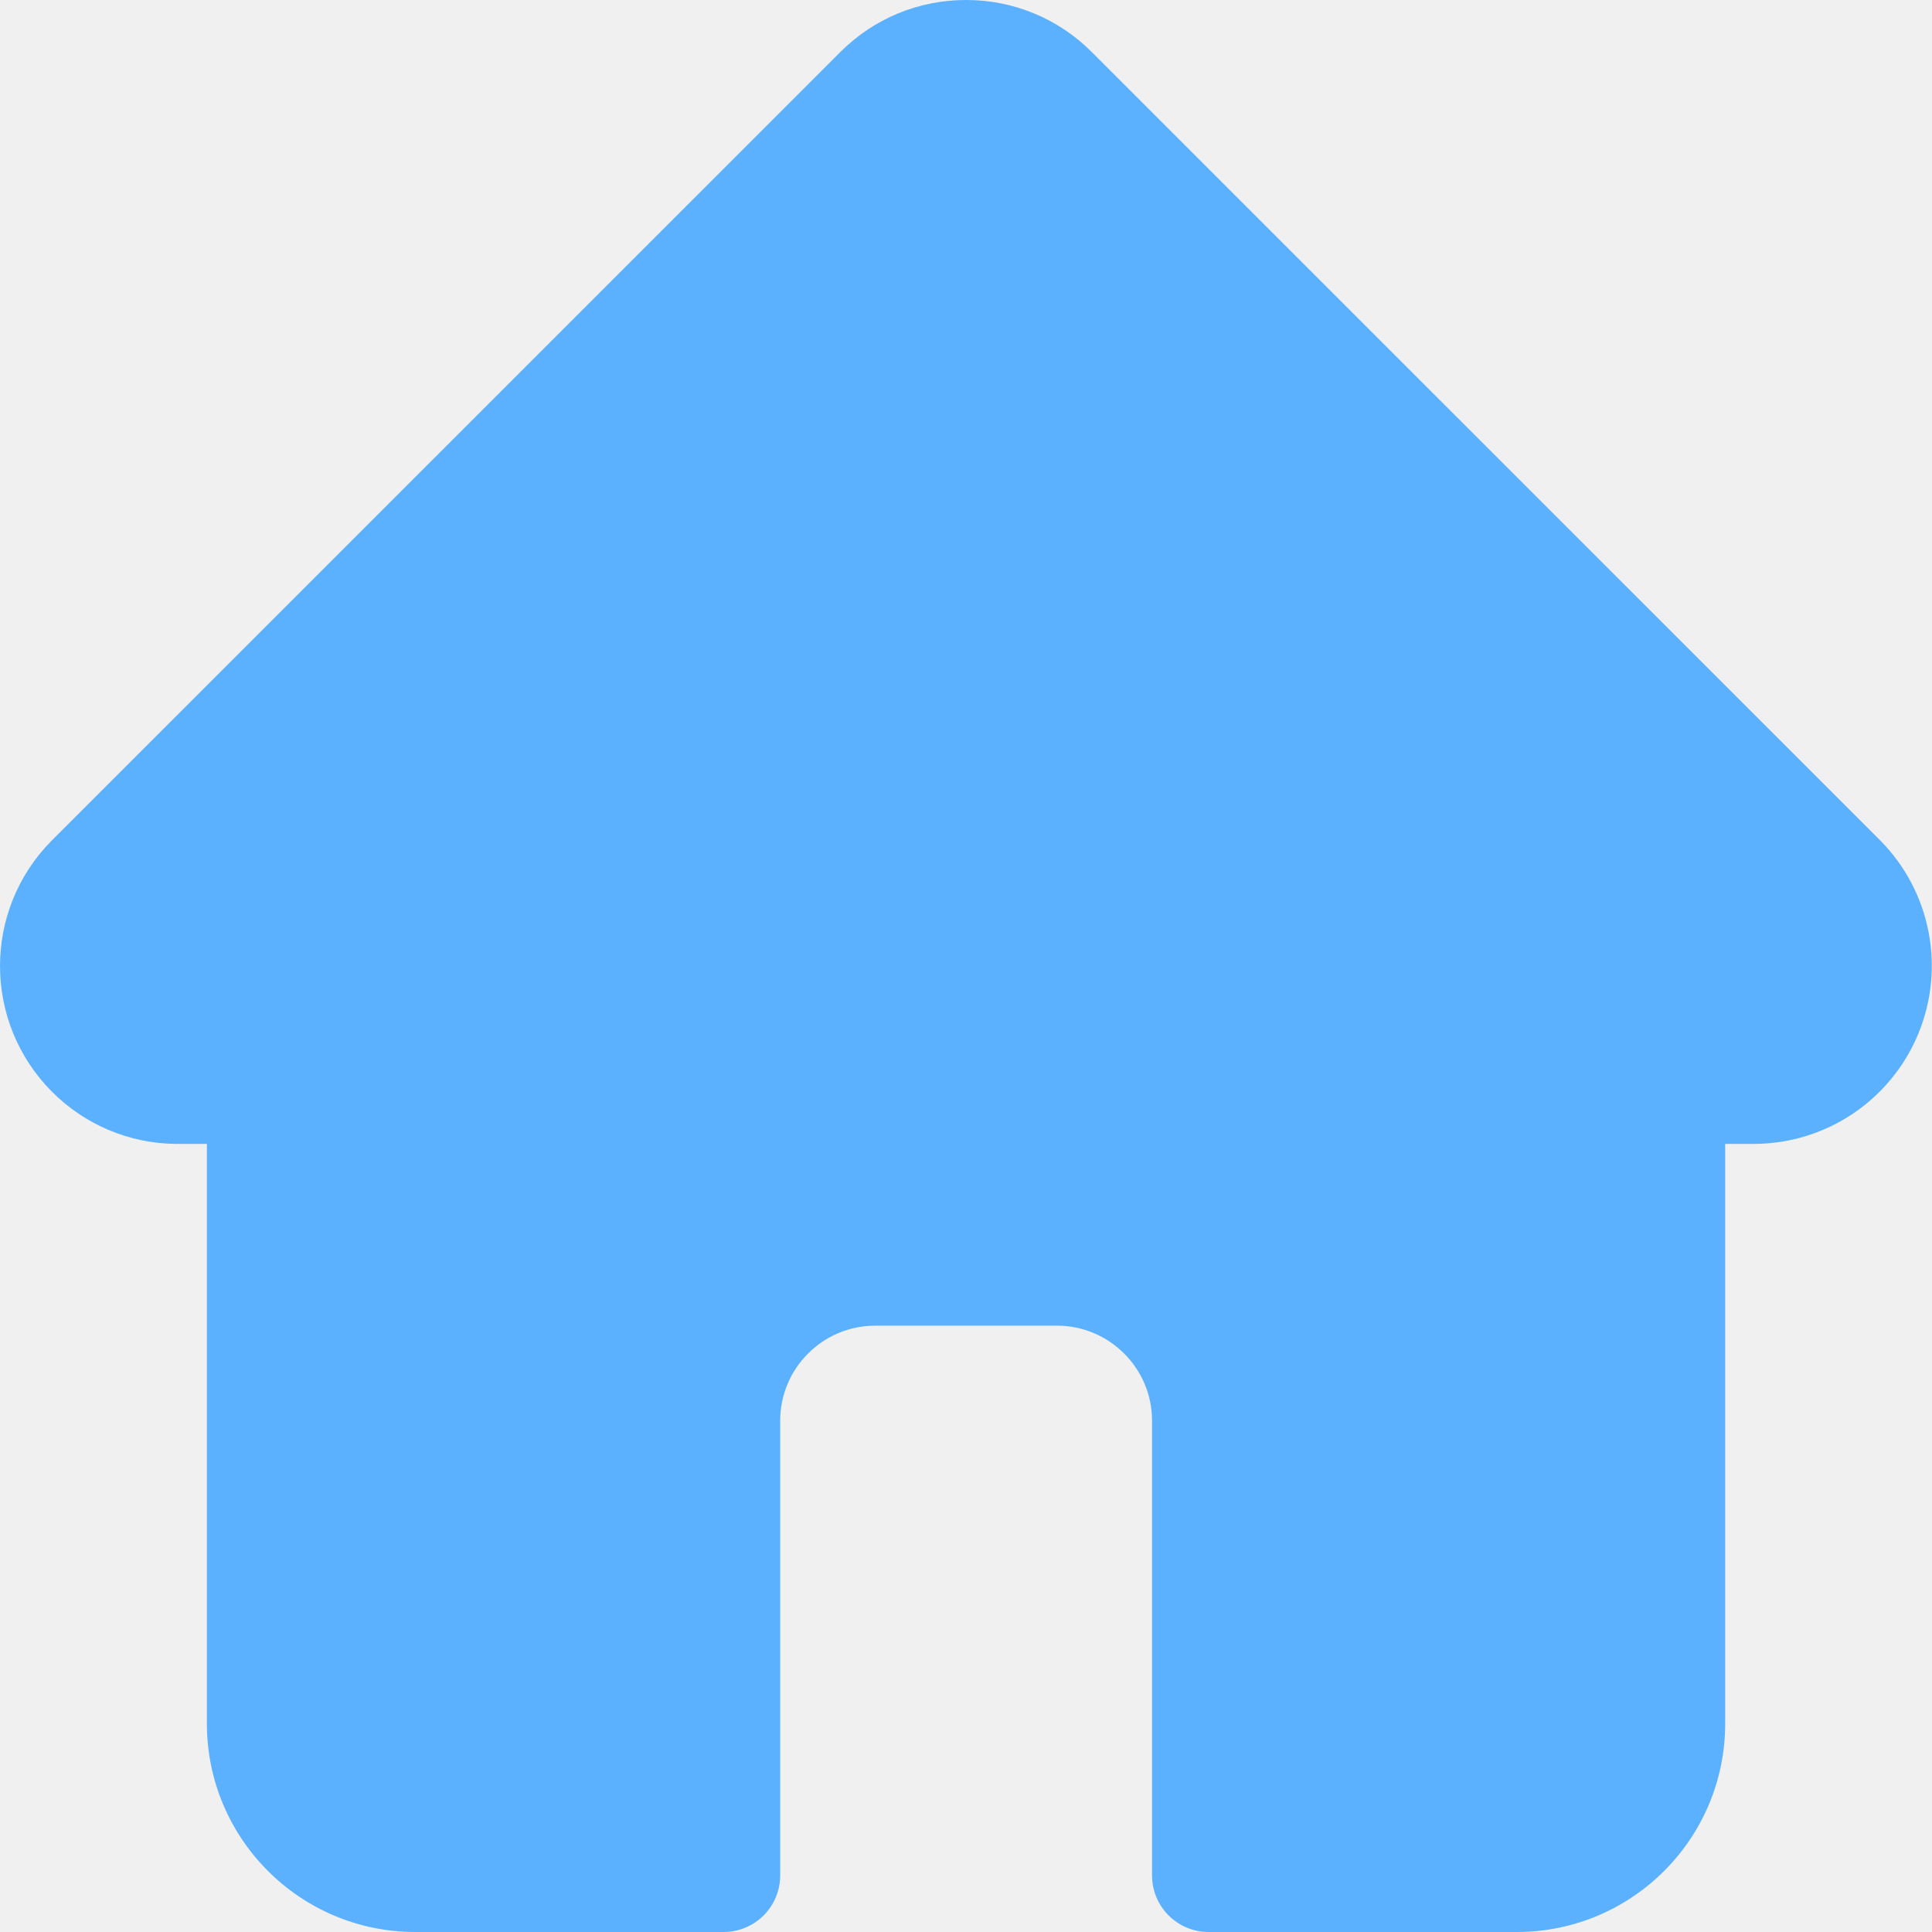
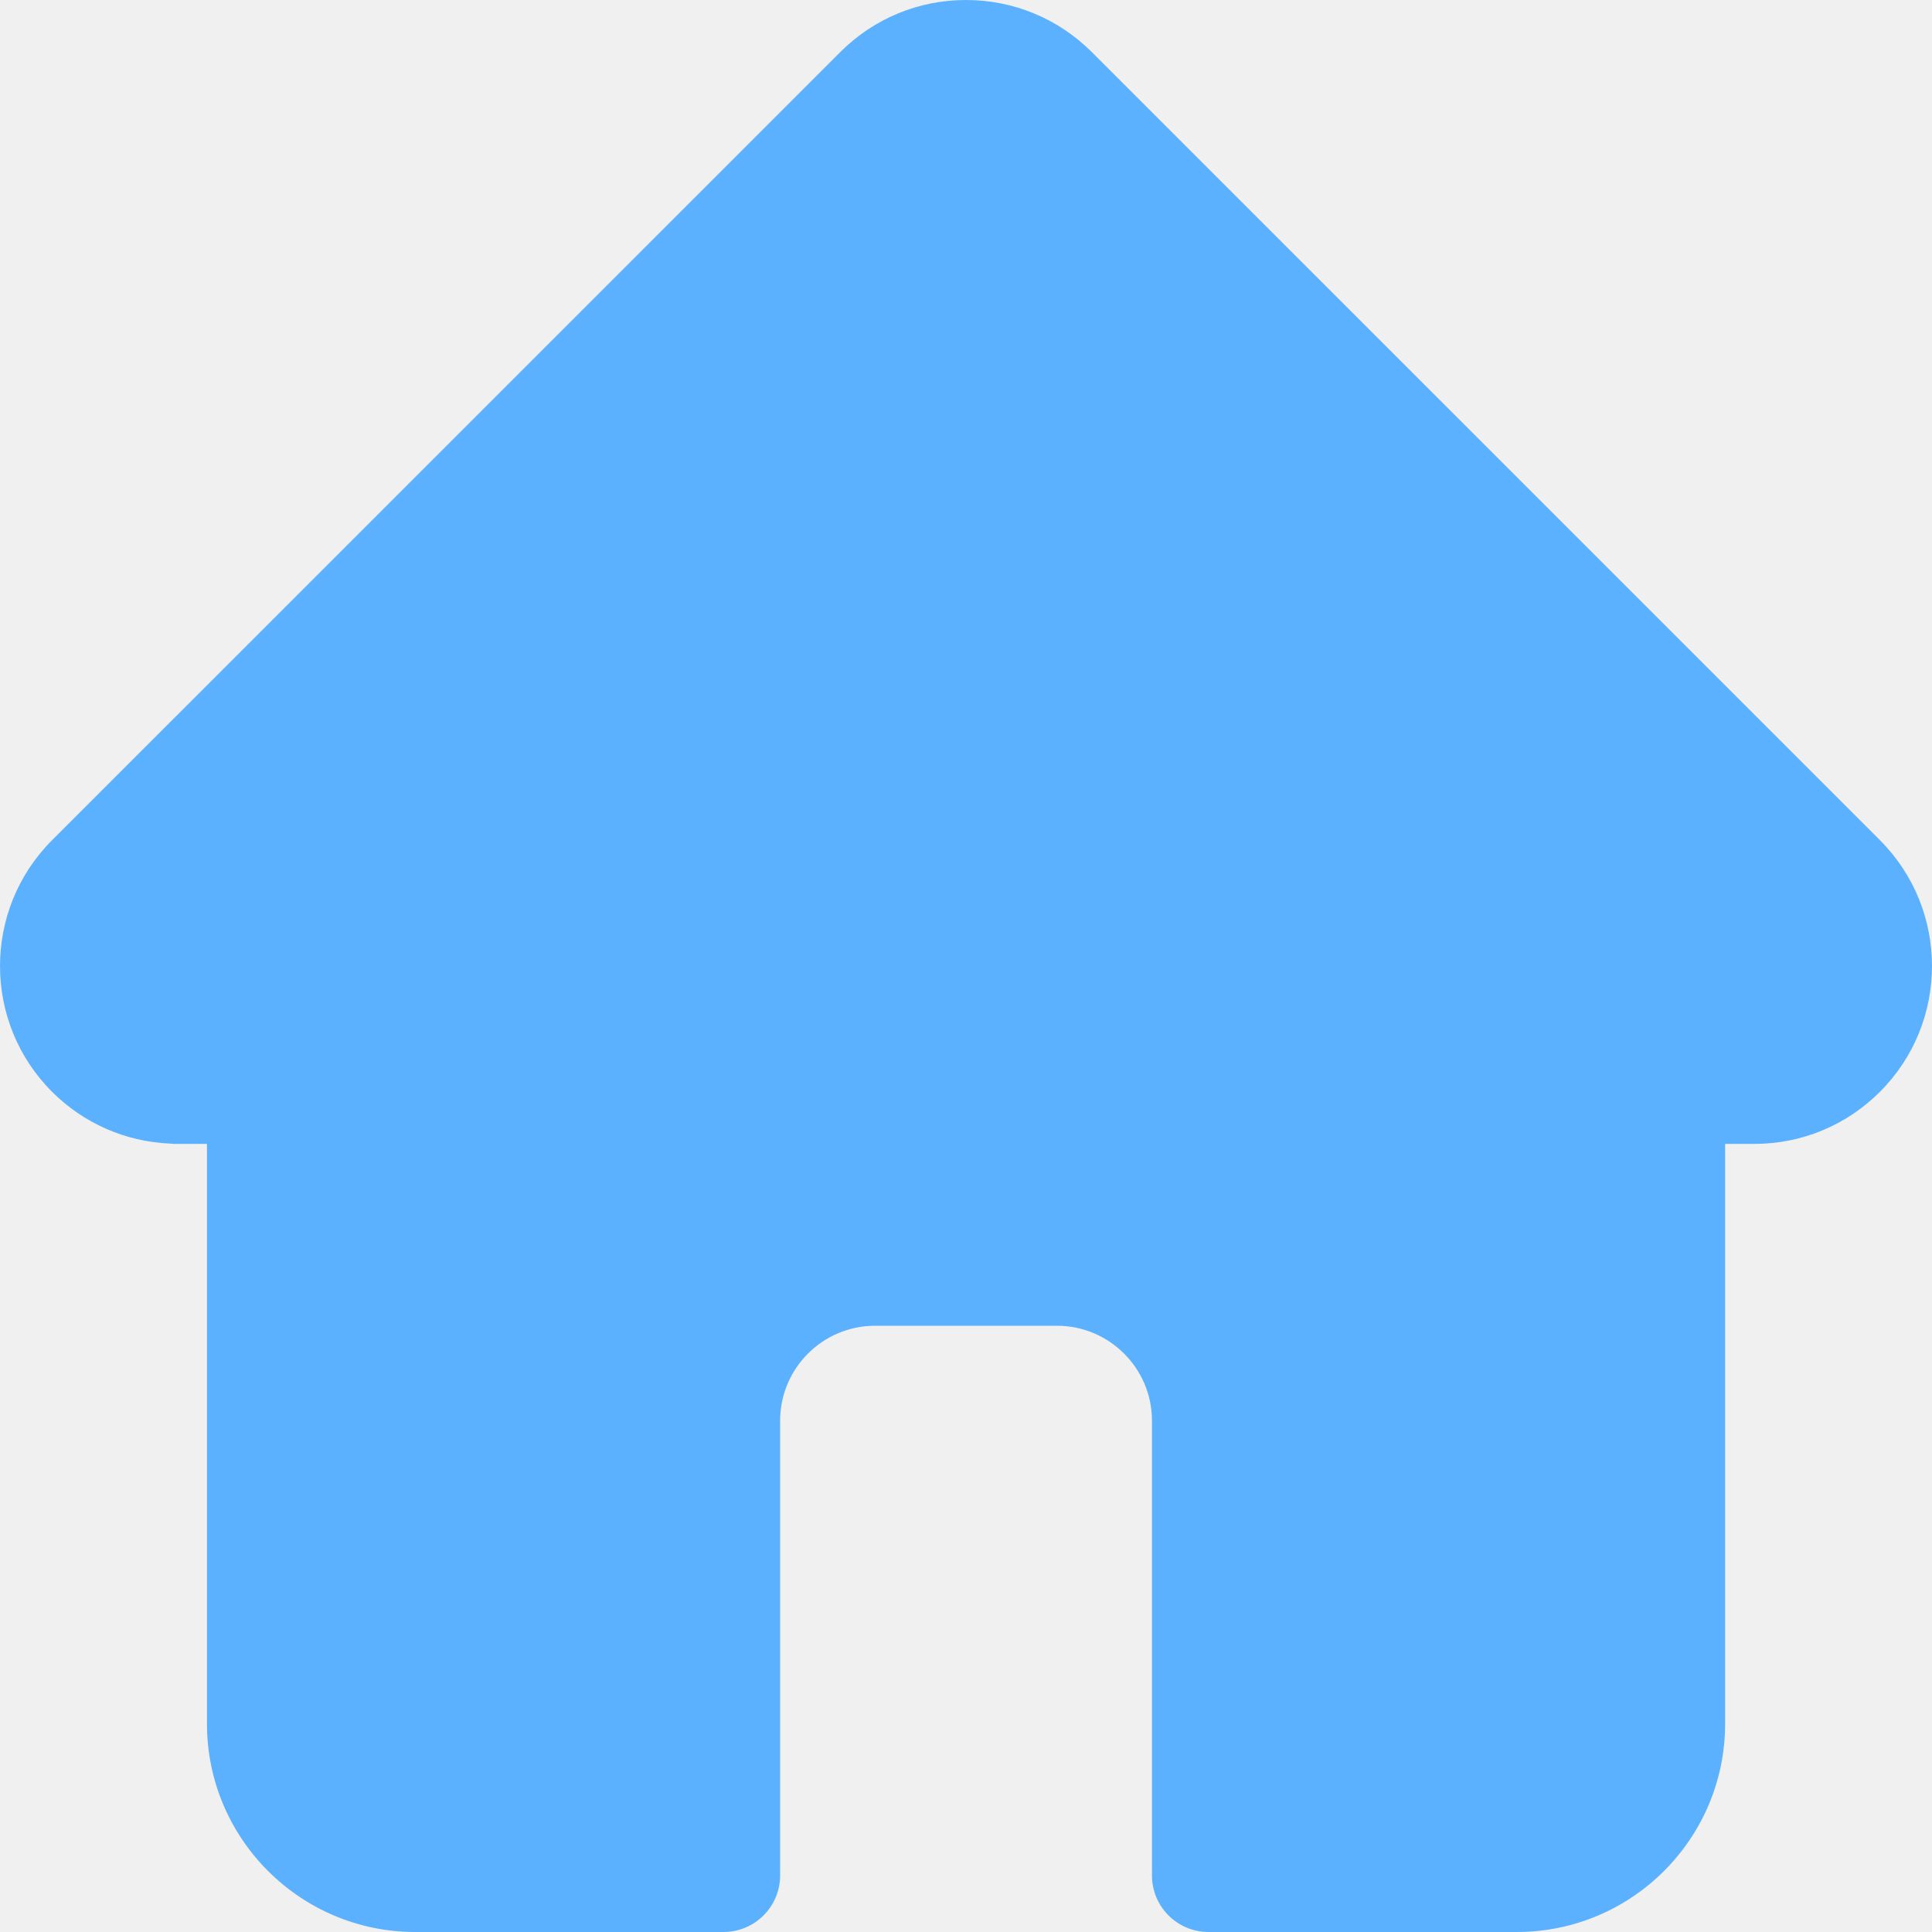
- <svg xmlns="http://www.w3.org/2000/svg" width="24" height="24" fill="none">
+ <svg xmlns="http://www.w3.org/2000/svg" width="24" height="24" viewBox="0 0 24 24" fill="none">
  <g clip-path="url(#clip0_2828_206)">
-     <path d="M23.355 10.439l-.001-.002-9.791-9.79A2.195 2.195 0 0012 0c-.59 0-1.145.23-1.562.647L.652 10.432l-.01.01a2.212 2.212 0 00.004 3.12 2.197 2.197 0 001.534.648h.39v7.204A2.589 2.589 0 005.158 24h3.83a.703.703 0 00.704-.703v-5.649c0-.65.529-1.18 1.18-1.18h2.259c.65 0 1.18.53 1.18 1.18v5.649c0 .388.314.703.703.703h3.83a2.589 2.589 0 002.587-2.586V14.21h.362a2.213 2.213 0 001.564-3.77z" fill="#5CB1FF" />
+     <path d="M23.355 10.439L23.354 10.437L13.563 0.647C13.145 0.23 12.59 0 12 0C11.41 0 10.855 0.23 10.438 0.647L0.652 10.432C0.648 10.435 0.645 10.439 0.642 10.442C-0.215 11.304 -0.214 12.702 0.646 13.562C1.039 13.955 1.558 14.182 2.112 14.206C2.135 14.209 2.157 14.21 2.18 14.21H2.571V21.414C2.571 22.84 3.731 24 5.157 24H8.987C9.376 24 9.691 23.685 9.691 23.297V17.648C9.691 16.998 10.22 16.469 10.87 16.469H13.13C13.78 16.469 14.31 16.998 14.31 17.648V23.297C14.31 23.685 14.624 24 15.013 24H18.843C20.27 24 21.43 22.84 21.43 21.414V14.21H21.792C22.382 14.21 22.936 13.98 23.354 13.562C24.215 12.701 24.215 11.3 23.355 10.439Z" fill="#5CB1FF" />
  </g>
  <defs>
    <clipPath id="clip0_2828_206">
-       <path fill="#fff" d="M0 0h24v24H0z" />
+       <rect width="24" height="24" fill="white" />
    </clipPath>
  </defs>
</svg>
